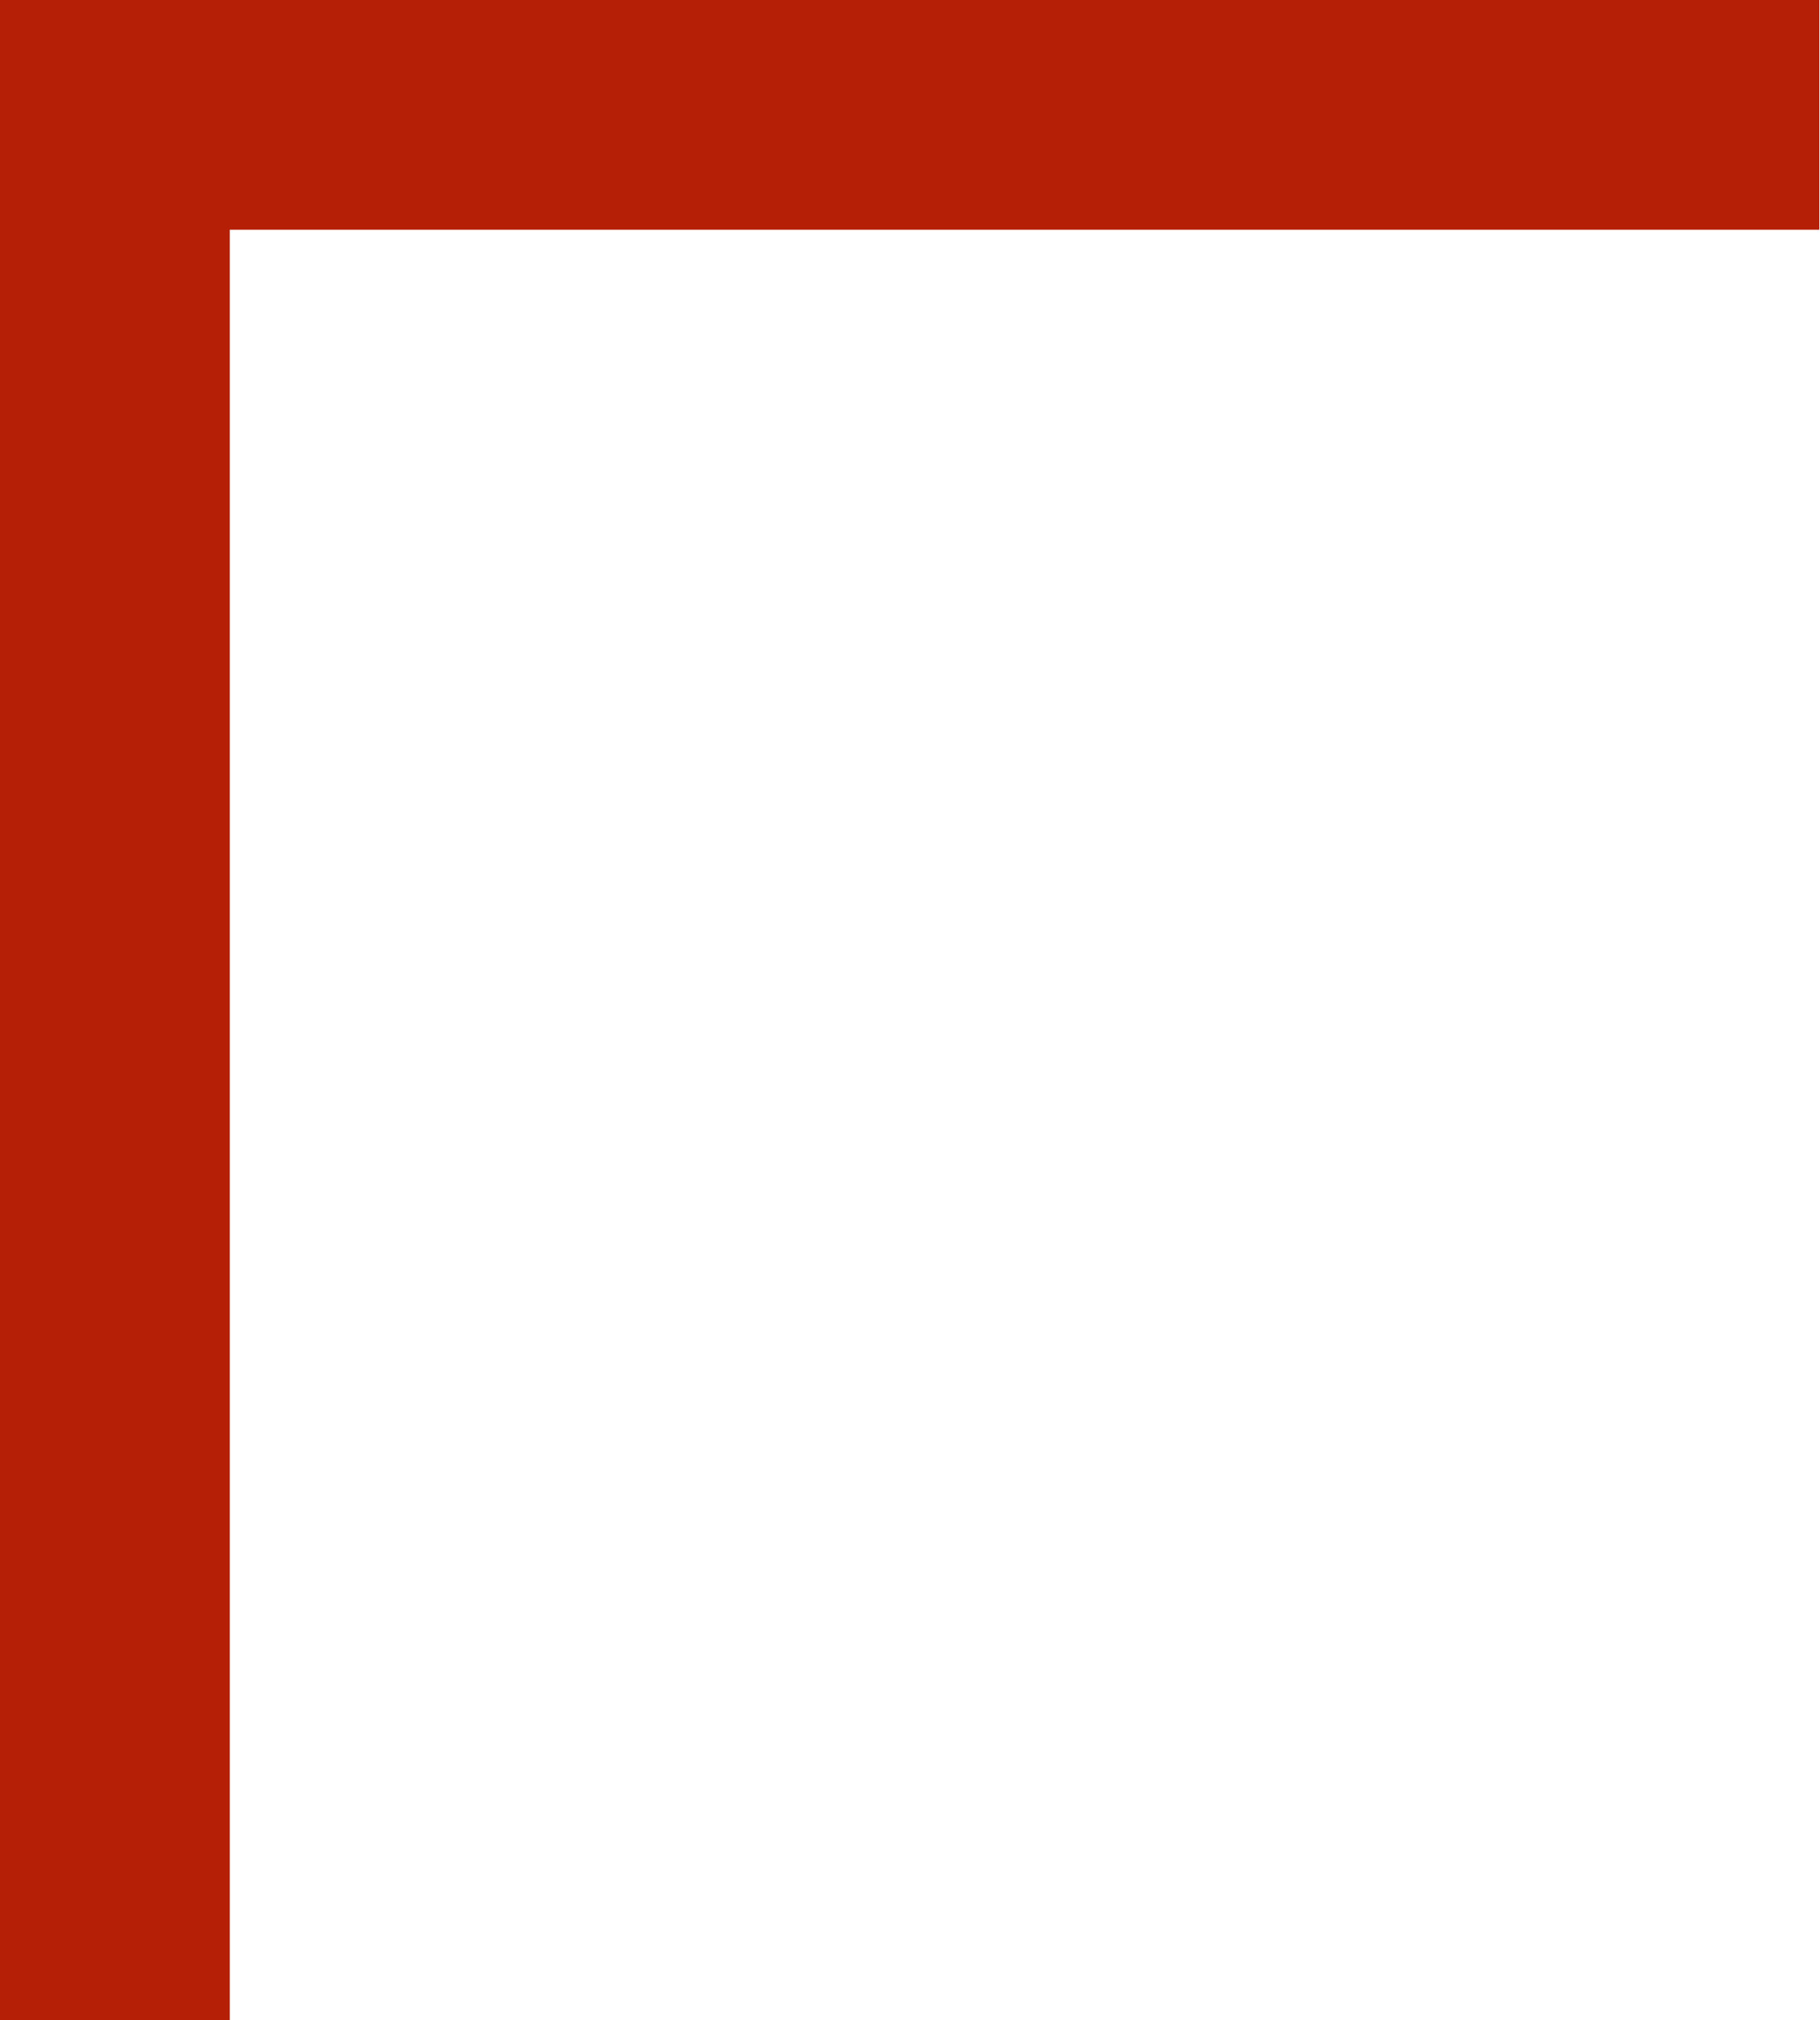
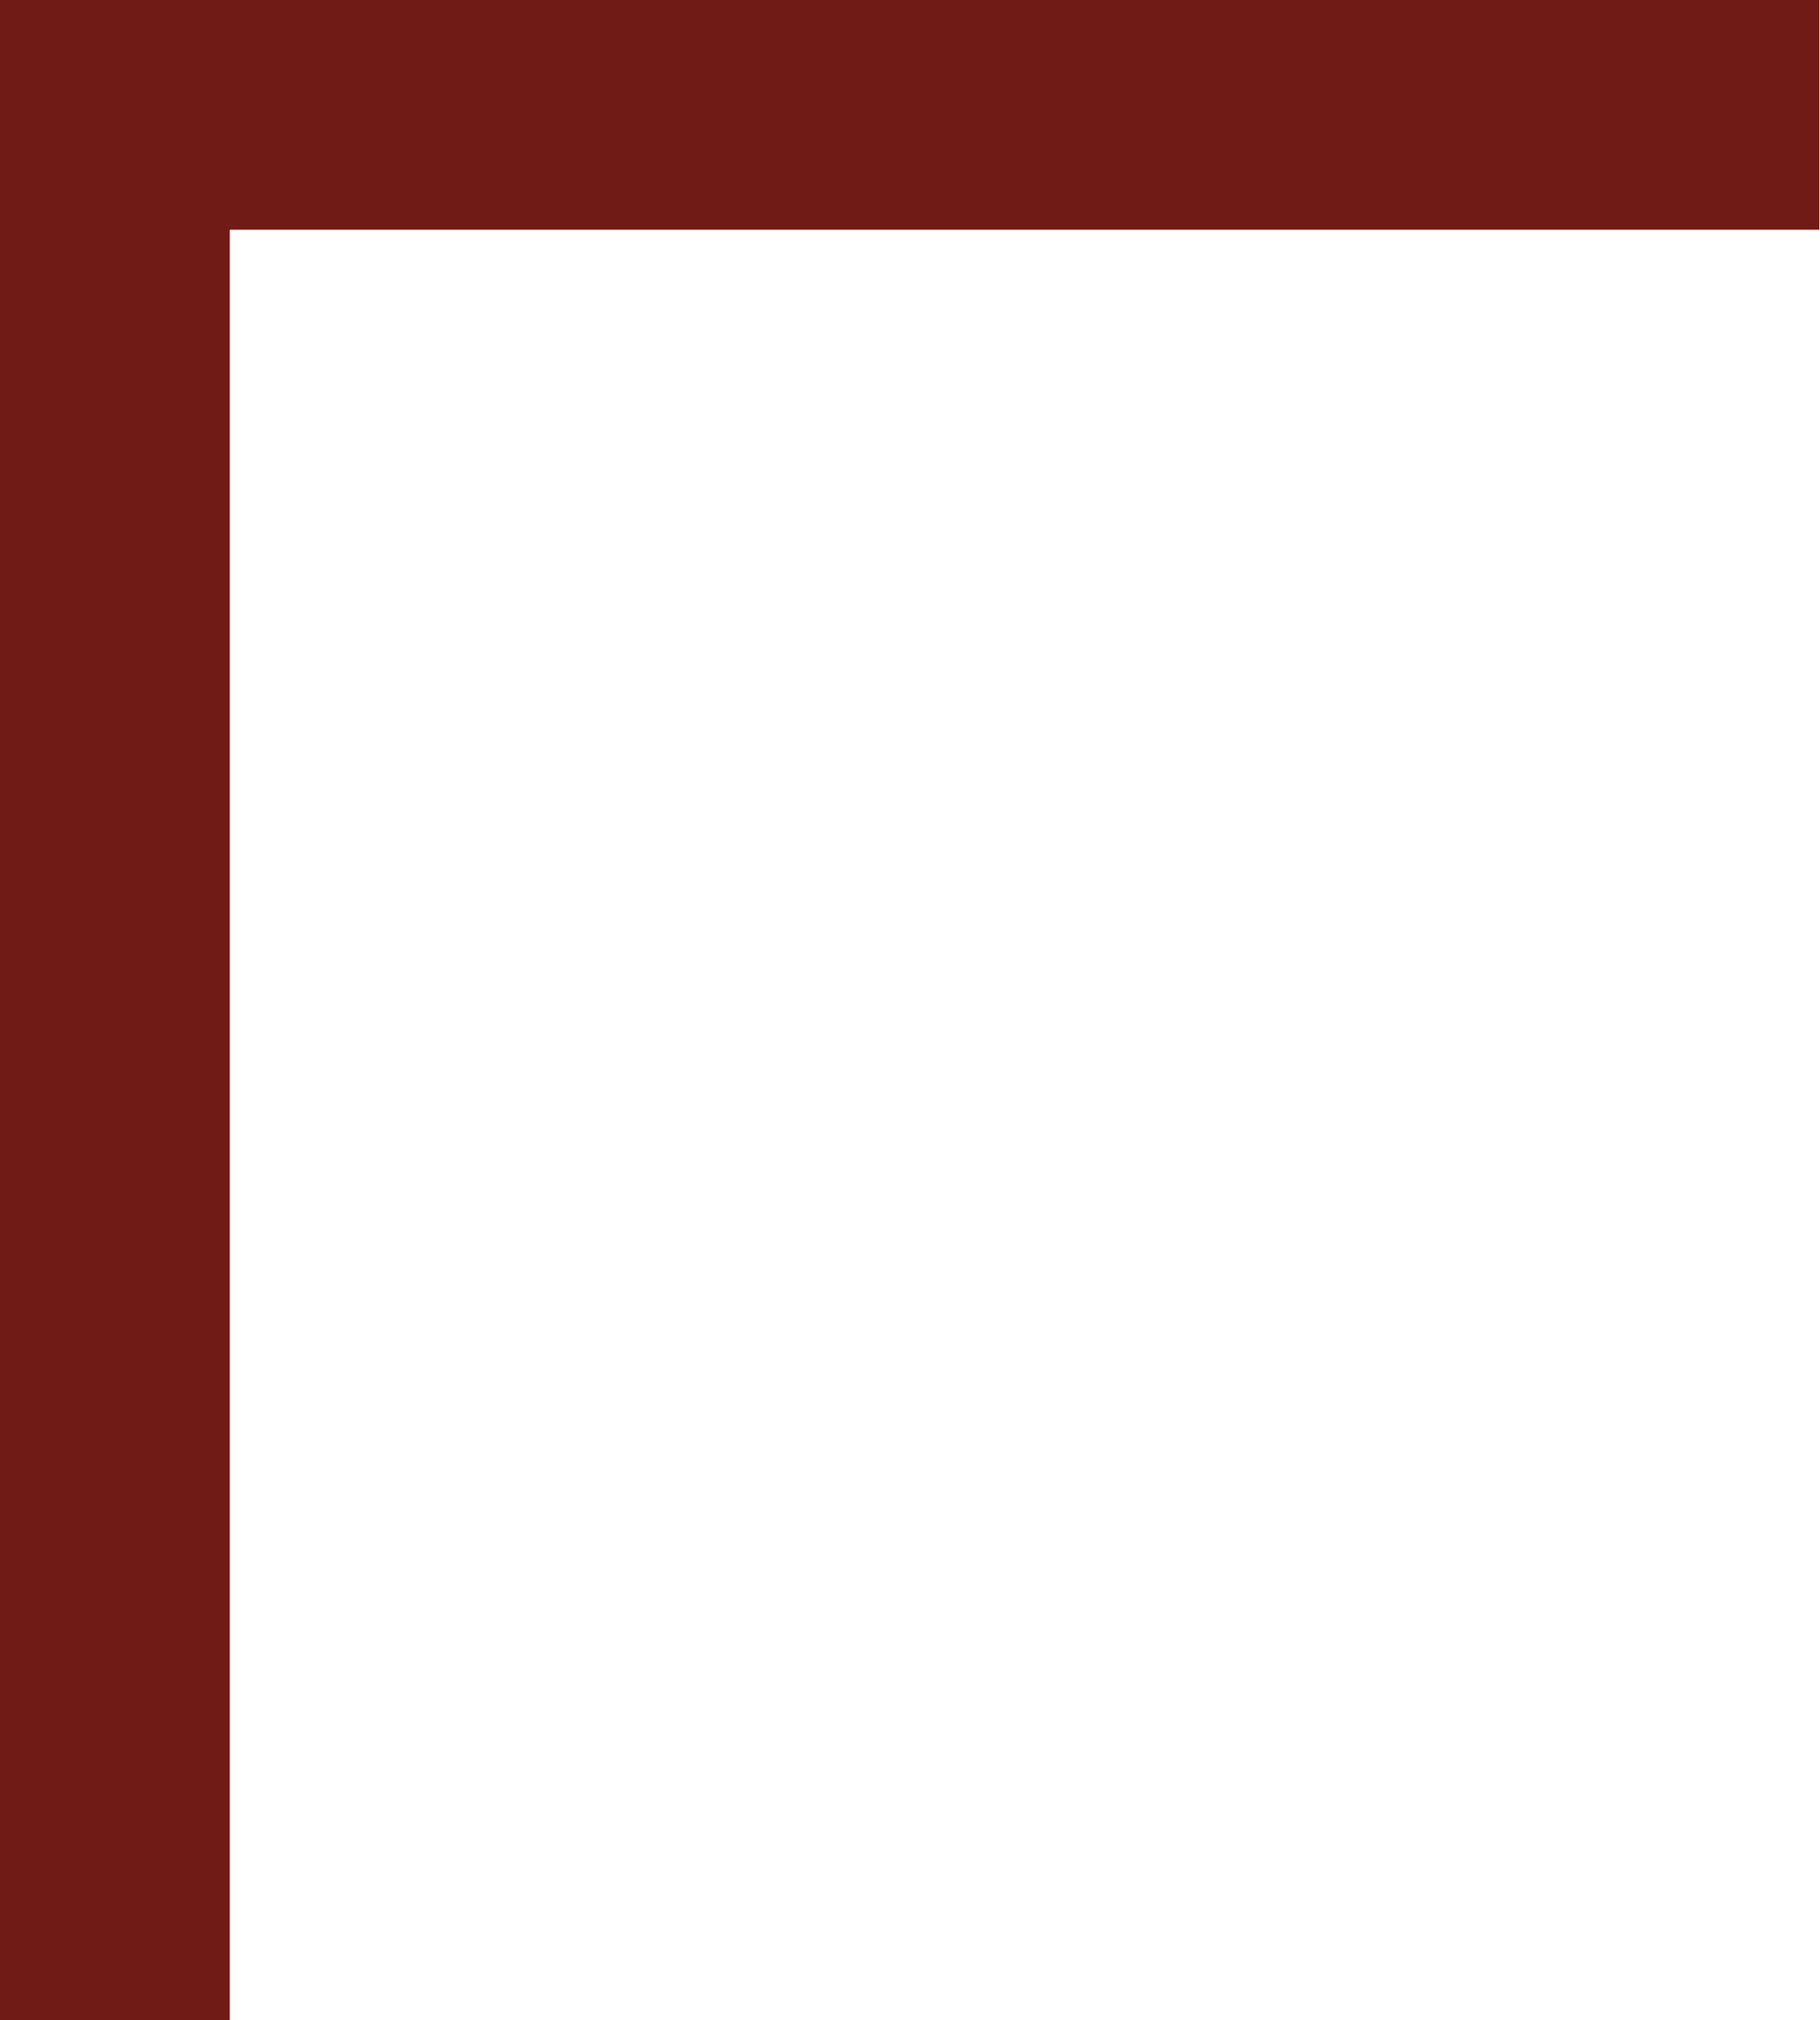
<svg xmlns="http://www.w3.org/2000/svg" width="190" height="211" viewBox="0 0 190 211" fill="none">
-   <rect y="21" width="24" height="190" fill="#B51F06" />
-   <rect width="190" height="24" fill="#B51F06" />
+   <rect y="21" width="24" height="190" fill="#701b15" />
+   <rect width="190" height="24" fill="#701b15" />
</svg>
